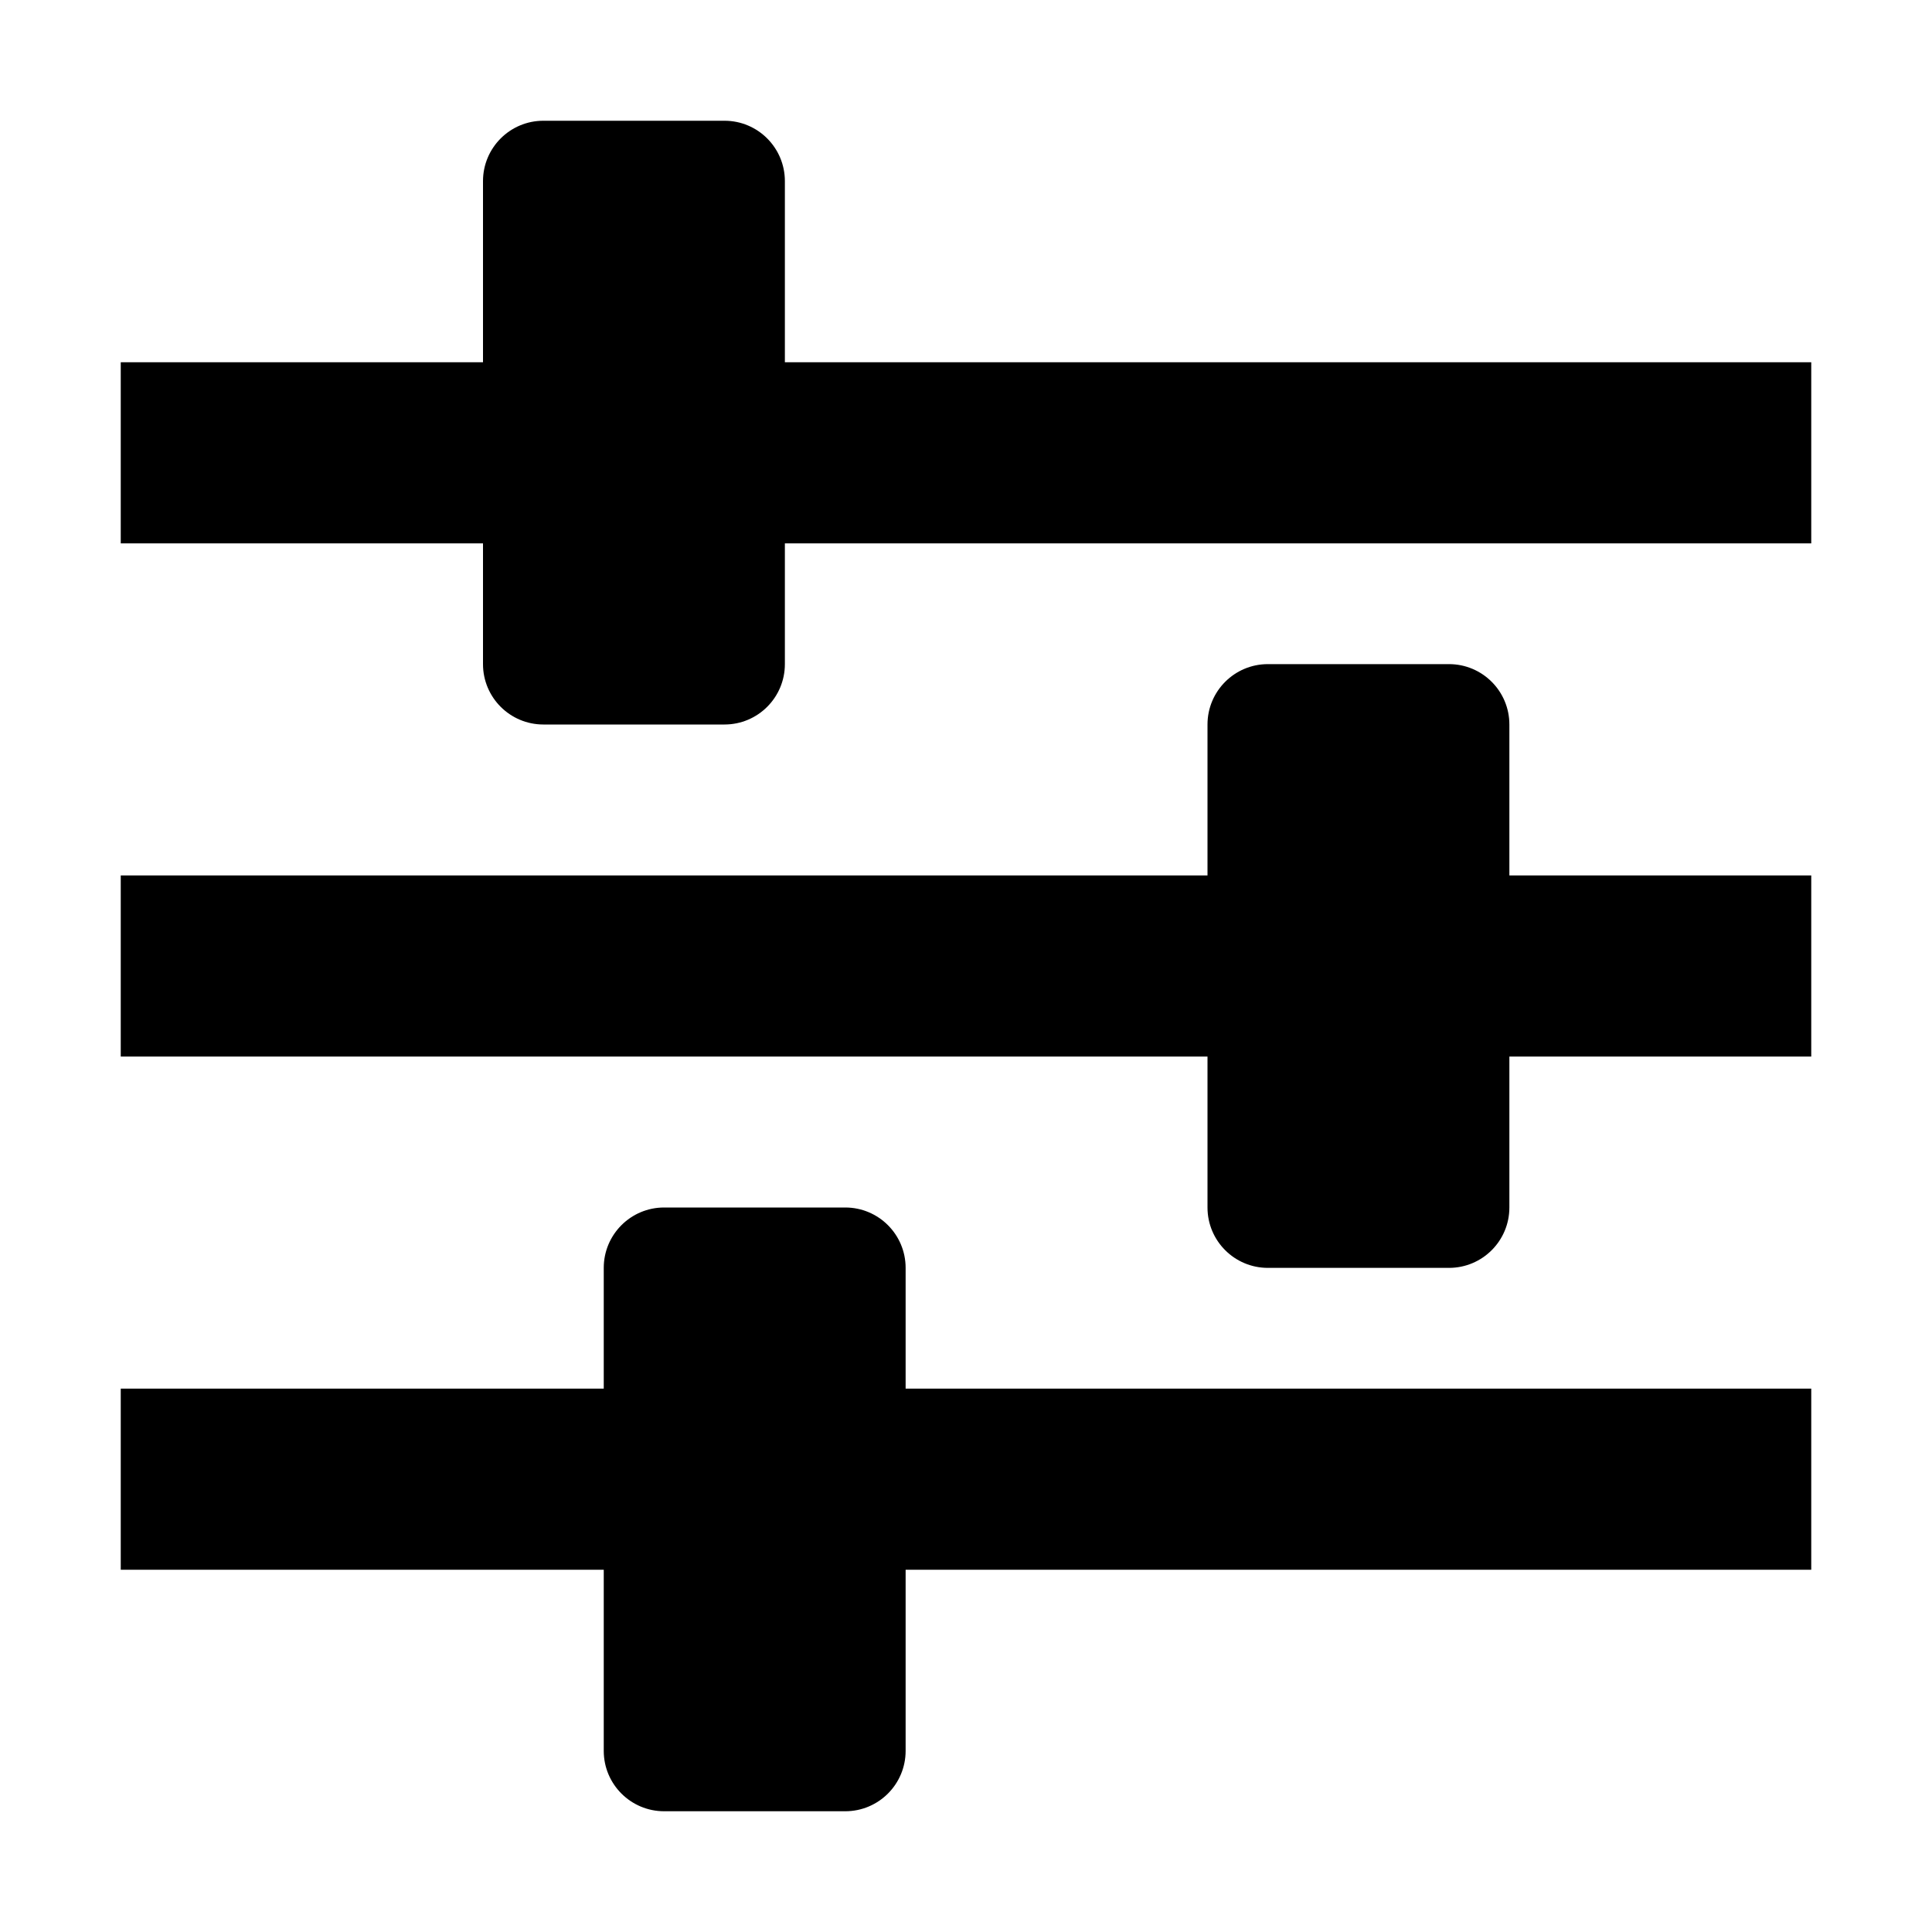
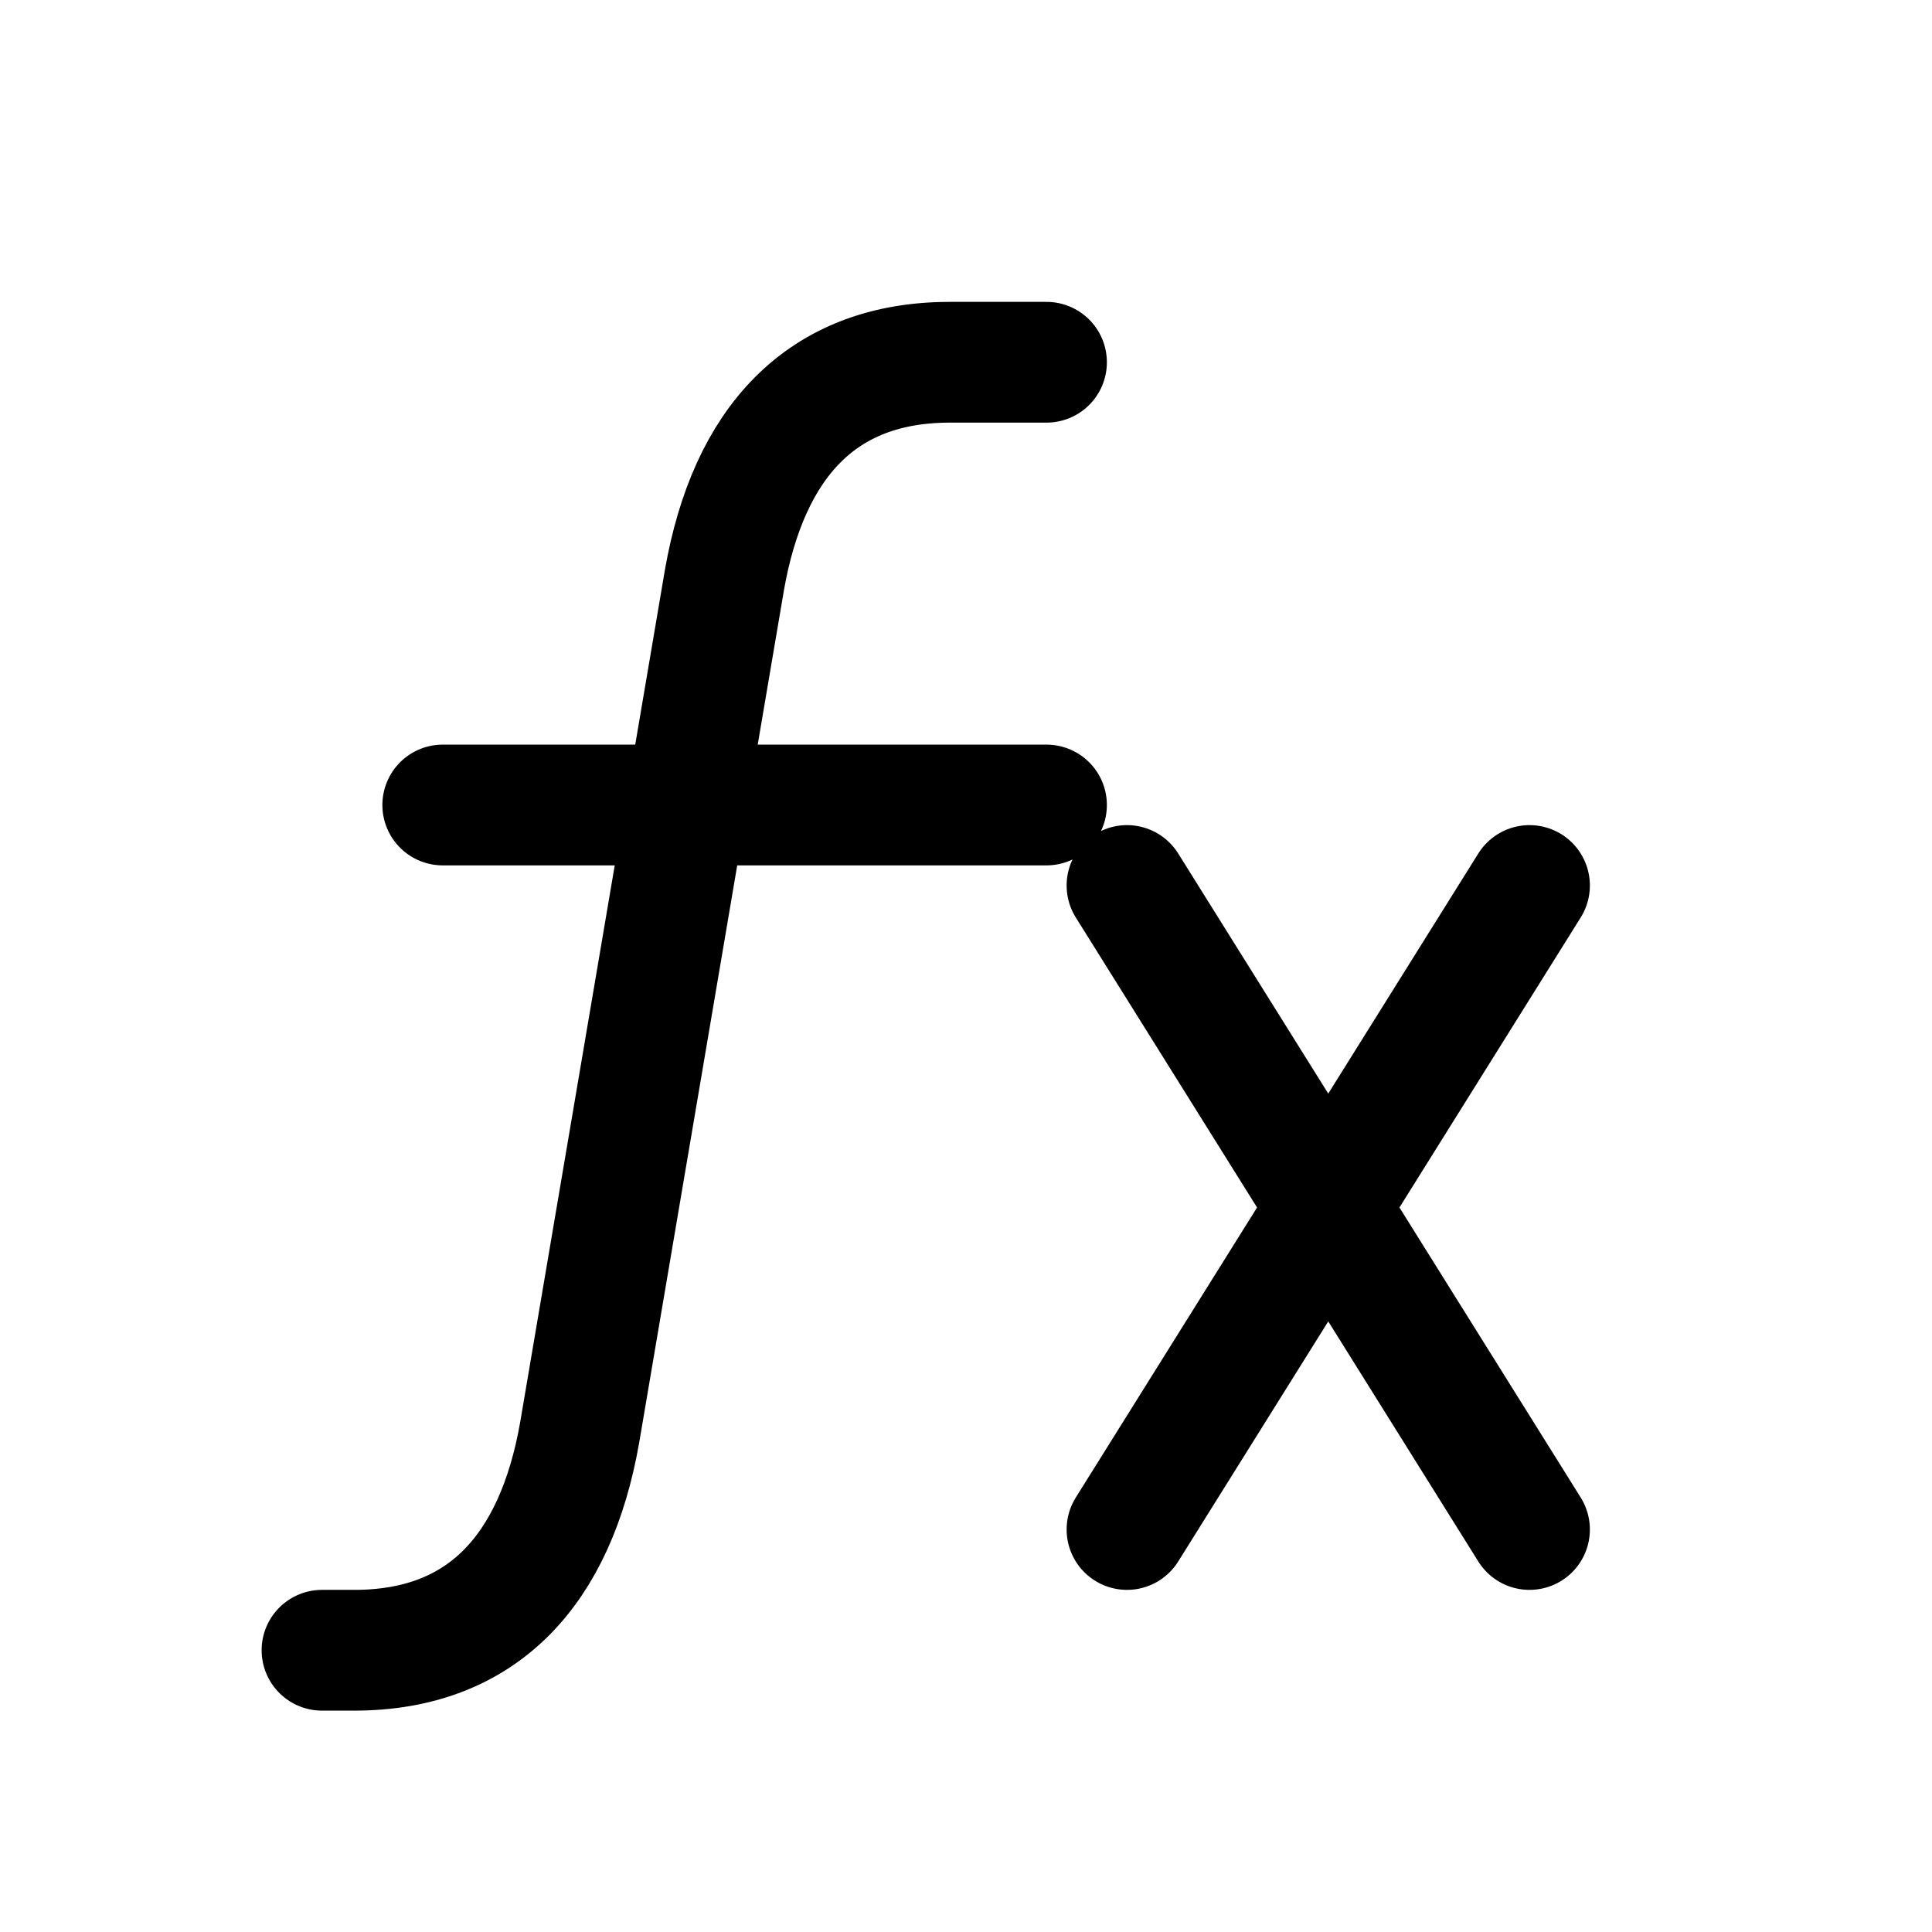
- <svg xmlns="http://www.w3.org/2000/svg" width="16" height="16" viewBox="0 0 16 16" fill="currentColor">
-   <rect x="1" y="3" width="14" height="1.5" rx="0" />
-   <rect x="1" y="7.25" width="14" height="1.5" rx="0" />
-   <rect x="1" y="11.5" width="14" height="1.5" rx="0" />
-   <rect x="4" y="1" width="2.5" height="5" rx="0.5" />
-   <rect x="10" y="5.5" width="2.5" height="5" rx="0.5" />
-   <rect x="5" y="10" width="2.5" height="5" rx="0.5" />
+ <svg xmlns="http://www.w3.org/2000/svg" width="24" height="24" viewBox="0 0 24 24" fill="none" stroke="currentColor" stroke-width="1.5" stroke-linecap="round" stroke-linejoin="round">
+   <path transform="translate(2 0)" d="M11 4.5H9.8c-1.6 0-2.5 1-2.8 2.7L5.2 17.8c-.3 1.7-1.2 2.7-2.8 2.7H2M3.5 10H11M12 11l5 8m0-8-5 8" />
</svg>
